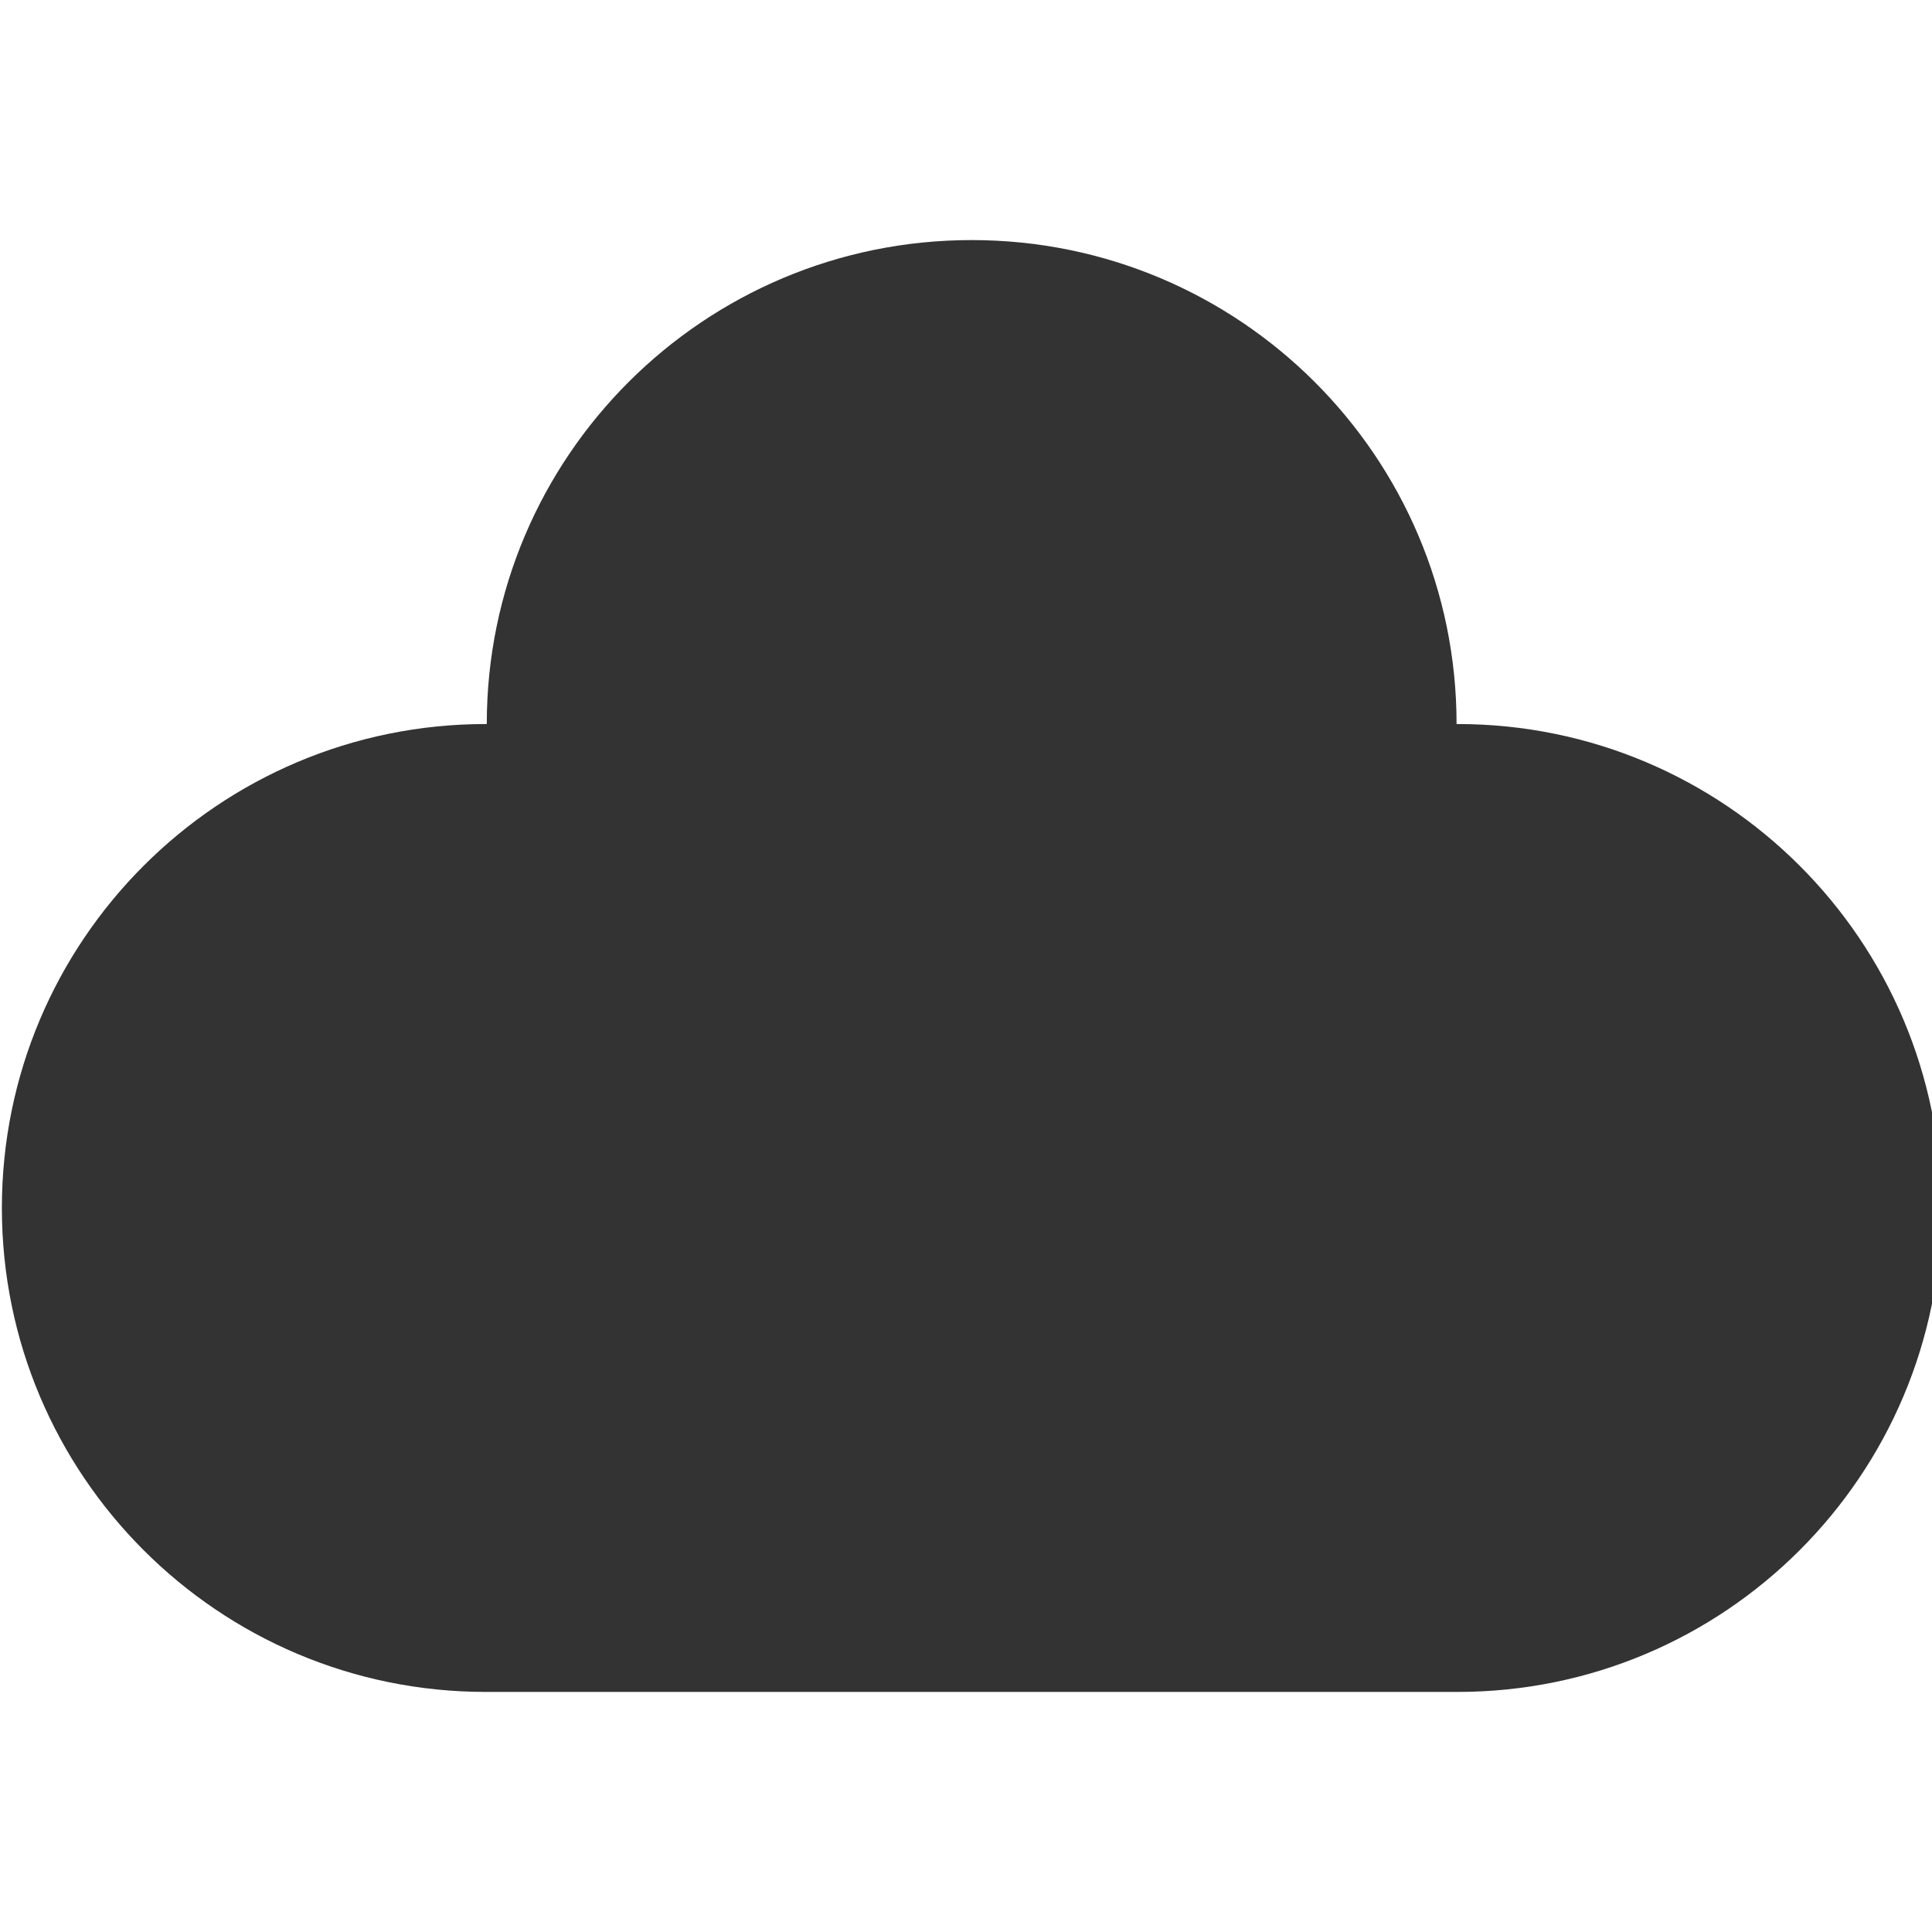
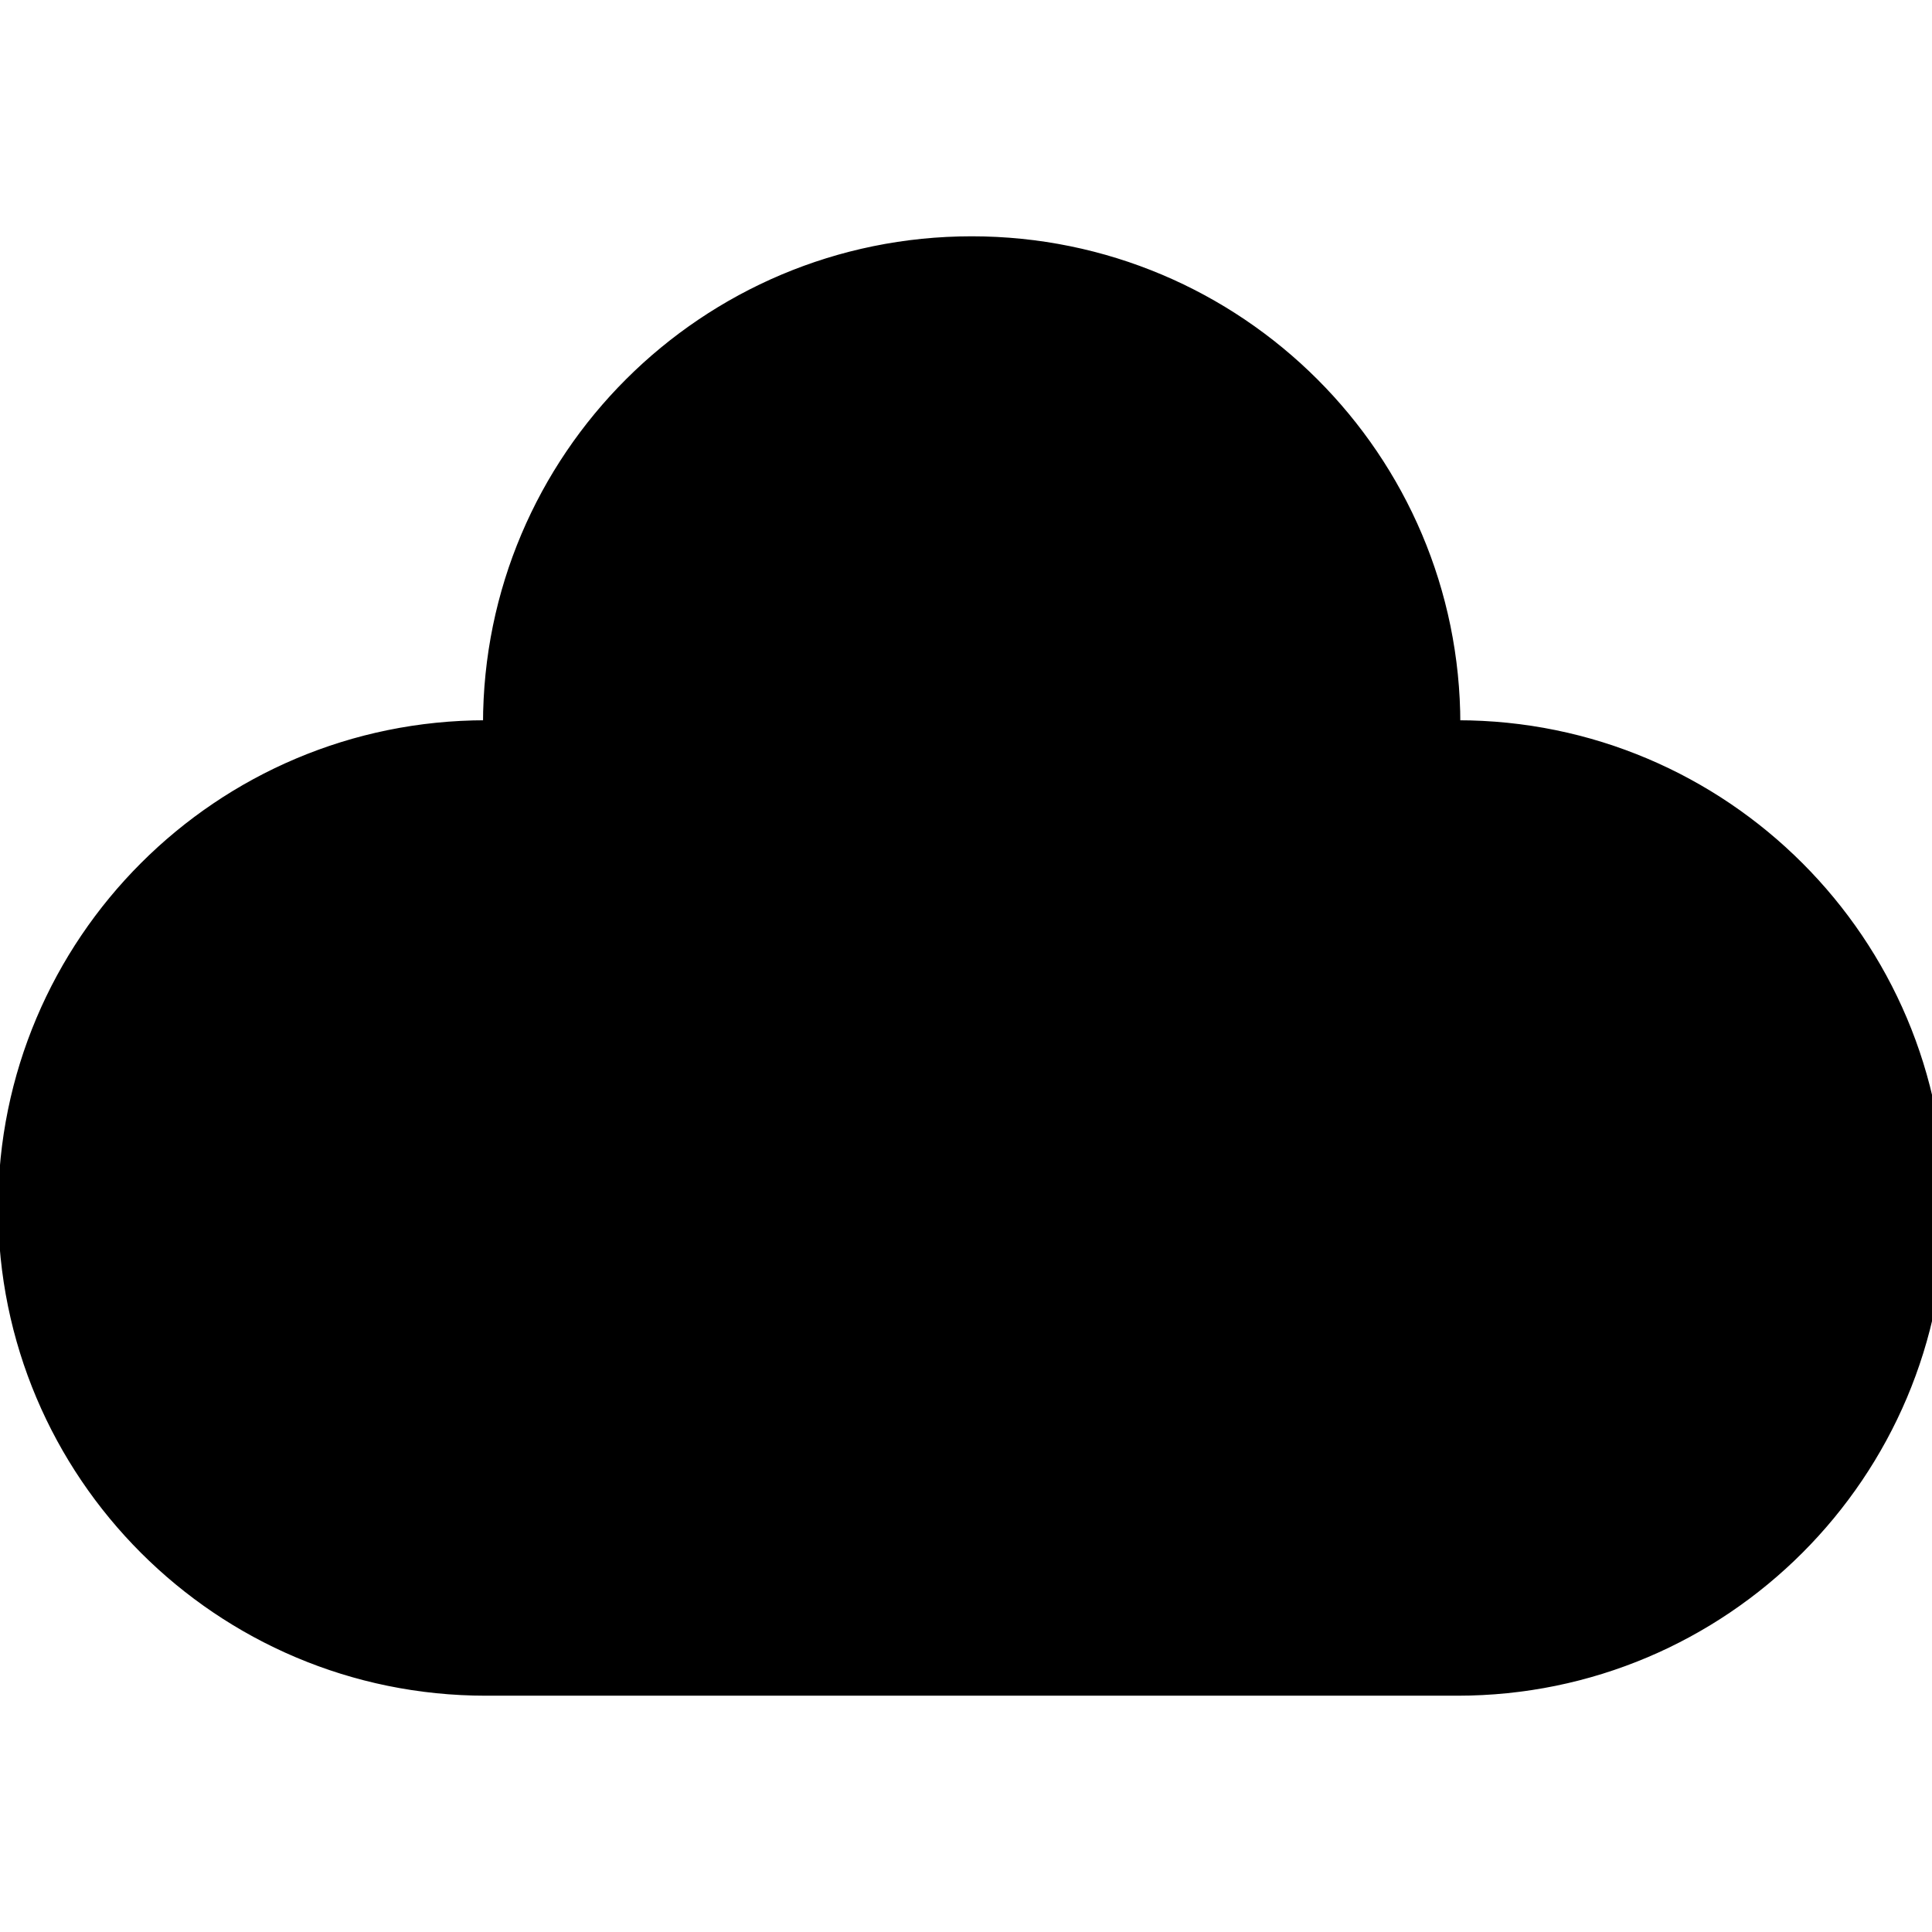
- <svg xmlns="http://www.w3.org/2000/svg" width="512" height="512" class="icon" viewBox="0 0 1024 1024">
-   <path fill="#333" d="M515.006 127.243c141.94 0 257.005 114.844 257.005 256.507h.5c141.662 0 256.506 114.838 256.506 256.5 0 141.663-114.844 256.507-256.507 256.507H257.501C115.84 896.757.995 781.913.995 640.25s114.844-256.5 256.506-256.5h.5c0-141.663 115.066-256.507 257.005-256.507z" />
+ <svg xmlns="http://www.w3.org/2000/svg" width="512" height="512" viewBox="0 0 1024 1024">
+   <path fill="#000" stroke="#000" stroke-width="4" d="M515.006 127.243c141.94 0 257.005 114.844 257.005 256.507h.5c141.662 0 256.506 114.838 256.506 256.5 0 141.663-114.844 256.507-256.507 256.507H257.501C115.84 896.757.995 781.913.995 640.25s114.844-256.5 256.506-256.5h.5c0-141.663 115.066-256.507 257.005-256.507z" />
</svg>
